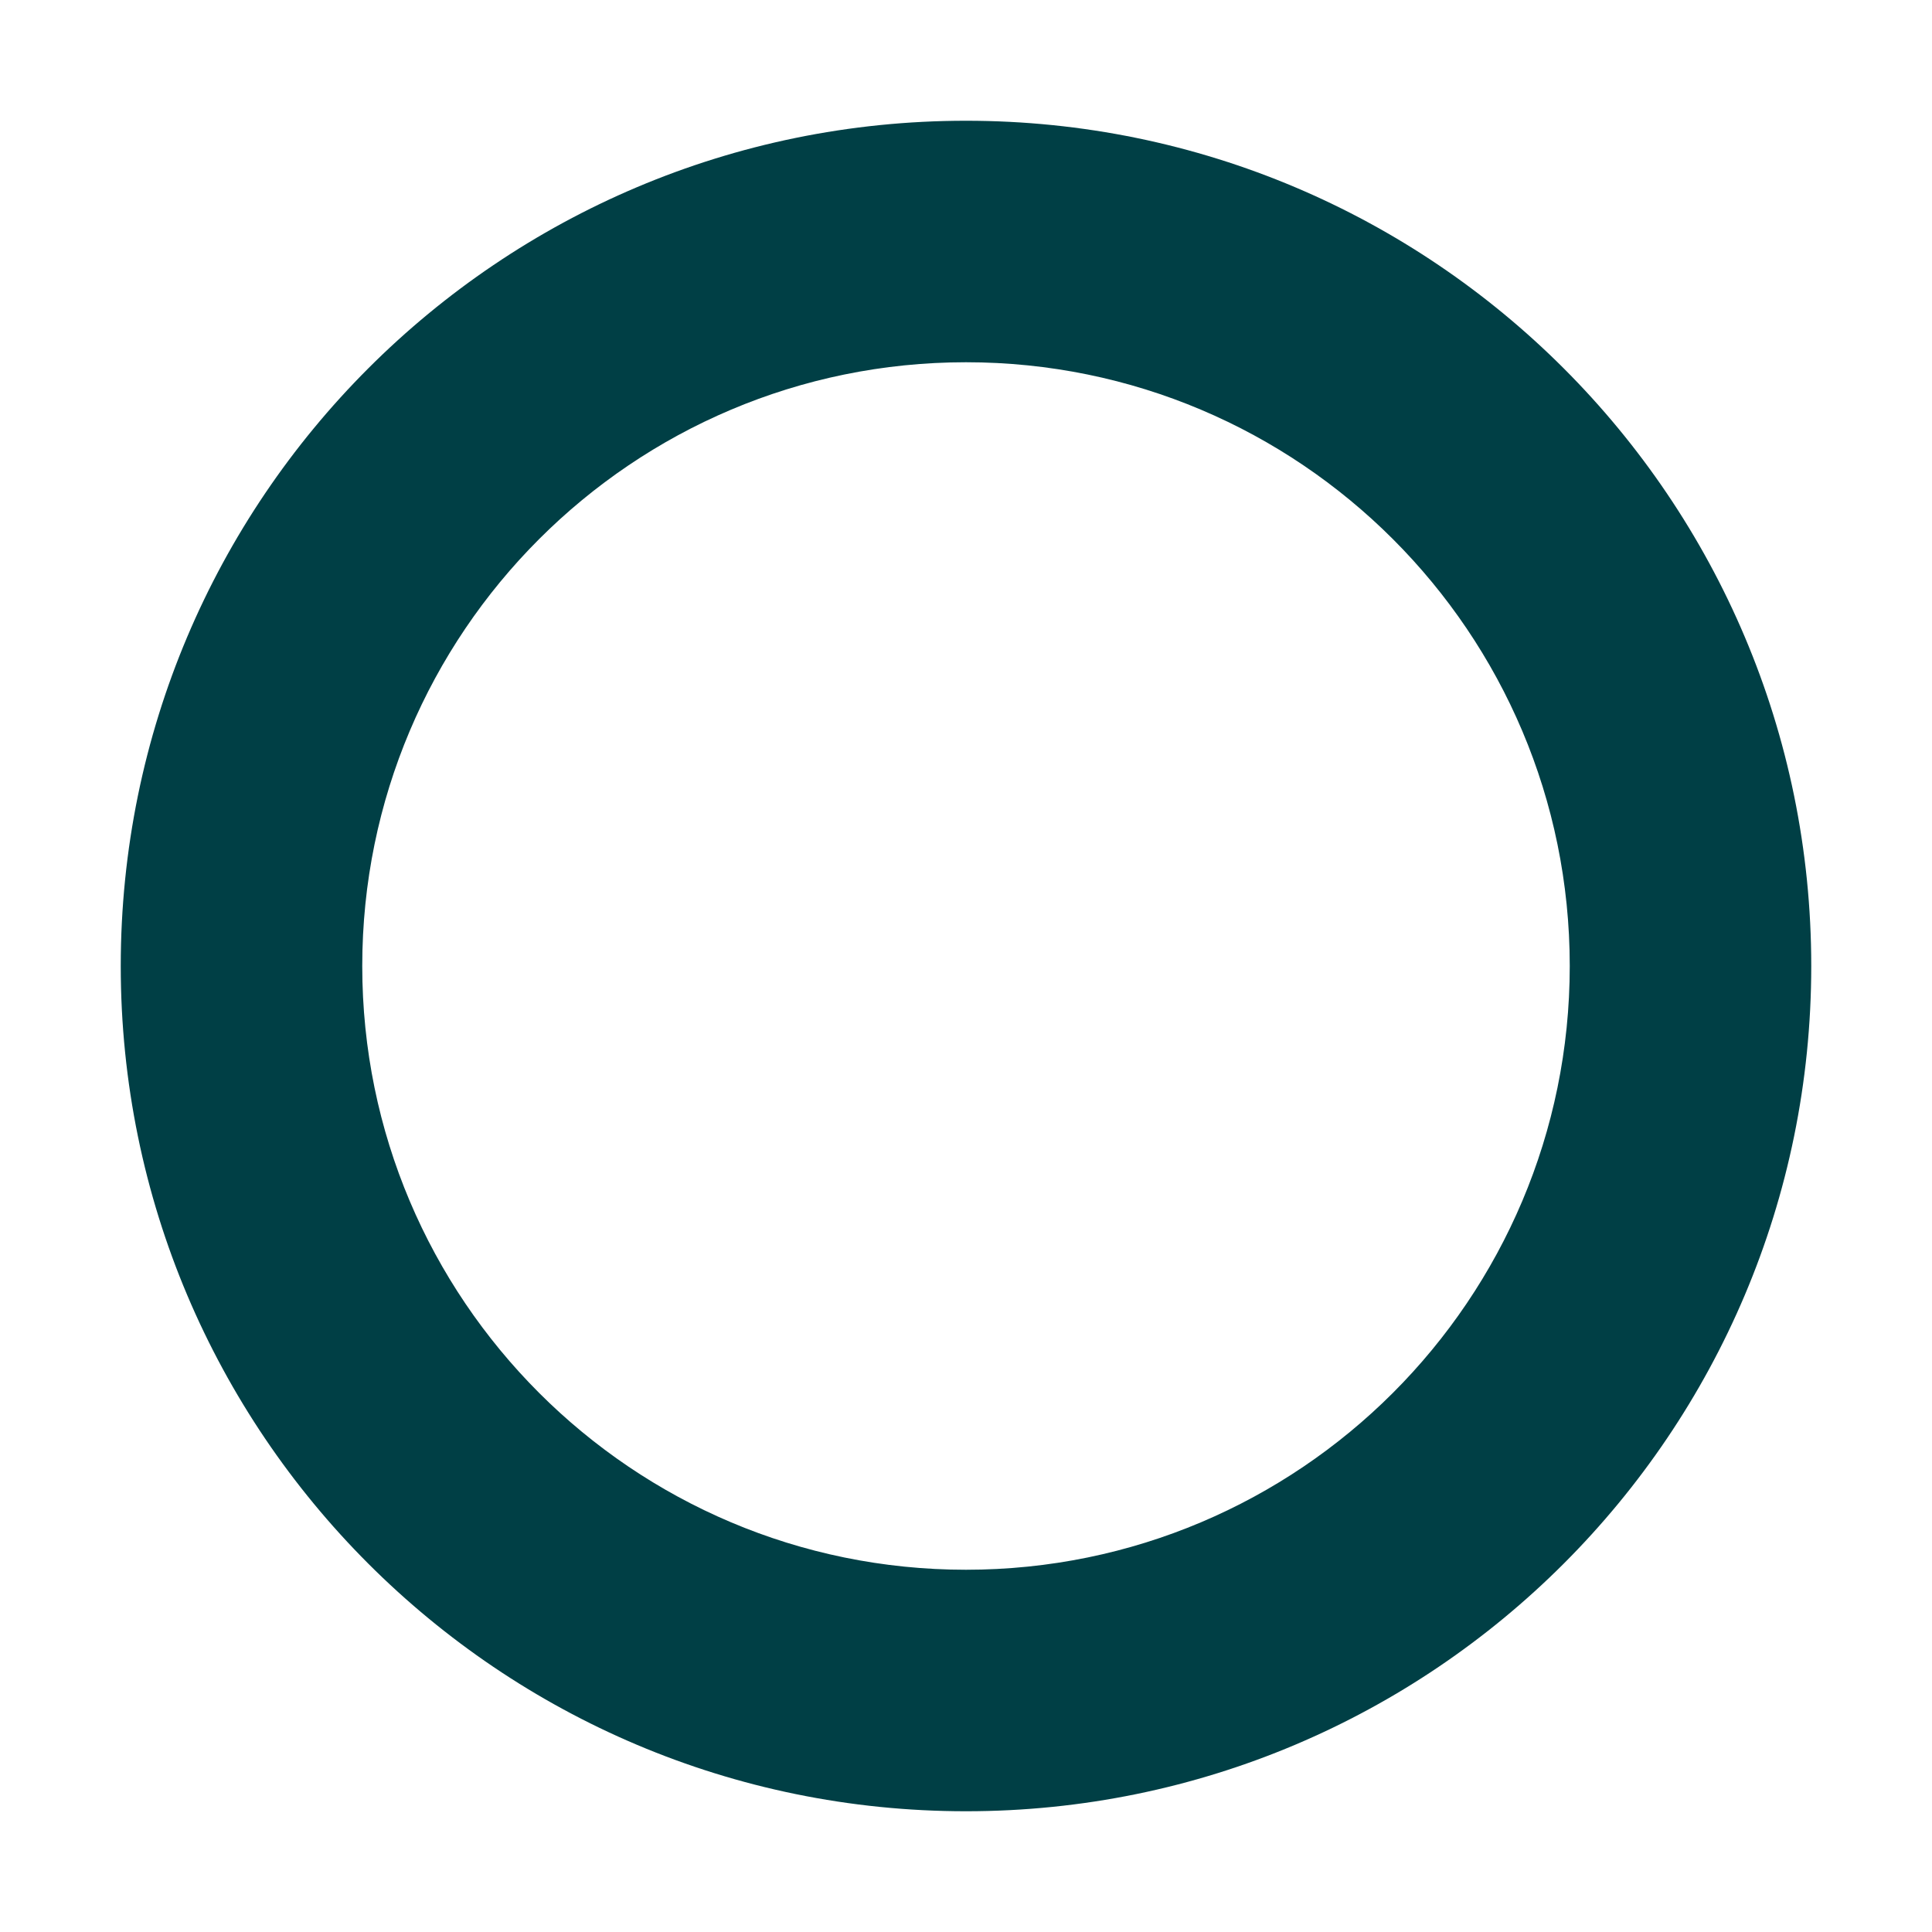
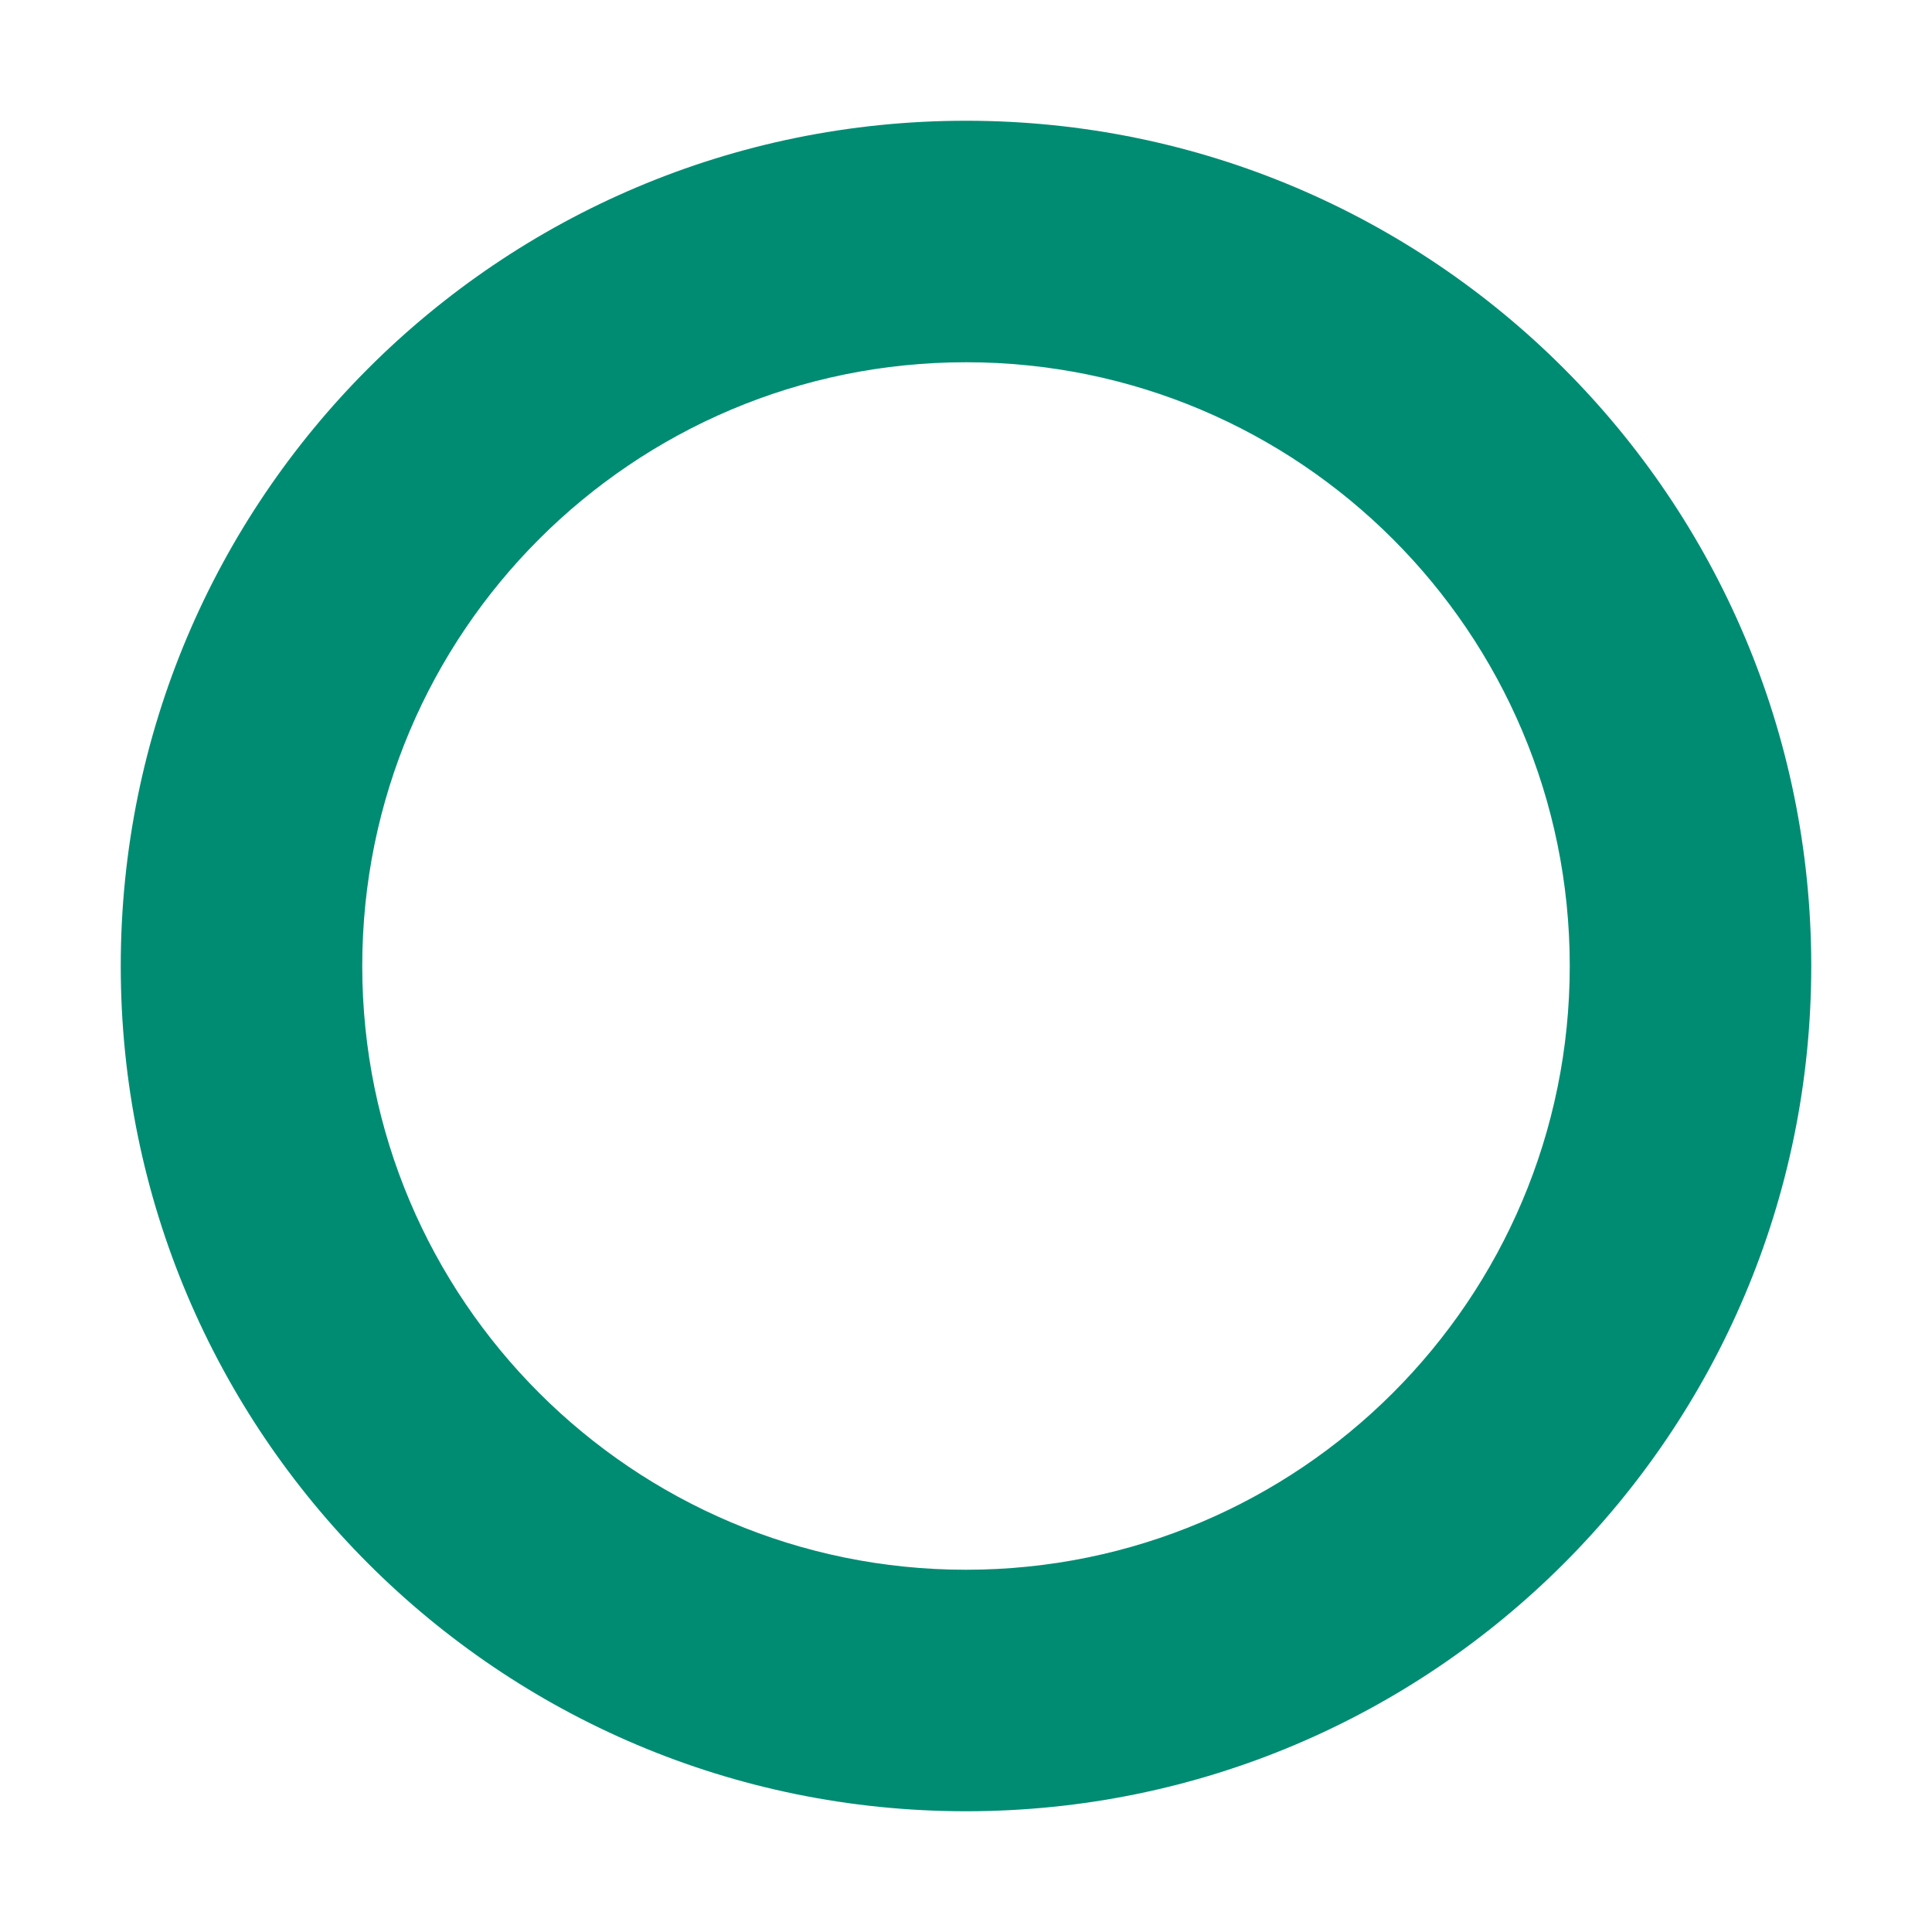
<svg xmlns="http://www.w3.org/2000/svg" width="16" height="16" viewBox="0 0 16 16">
  <g fill="none" fill-rule="evenodd">
    <g>
      <g>
        <path d="M0 0H16V16H0z" transform="translate(-646 -3495) translate(646 3495)" />
-         <path fill="#003F45" fill-rule="nonzero" d="M8 15c3.866 0 7-3.134 7-7s-3.134-7-7-7-7 3.134-7 7 3.134 7 7 7zm0-2c-2.761 0-5-2.239-5-5s2.239-5 5-5 5 2.239 5 5-2.239 5-5 5z" transform="translate(-646 -3495) translate(646 3495)" />
+         <path fill="#008C73" fill-rule="nonzero" d="M8 15c3.866 0 7-3.134 7-7s-3.134-7-7-7-7 3.134-7 7 3.134 7 7 7zm0-2c-2.761 0-5-2.239-5-5s2.239-5 5-5 5 2.239 5 5-2.239 5-5 5z" transform="translate(-646 -3495) translate(646 3495)" />
      </g>
    </g>
  </g>
</svg>
